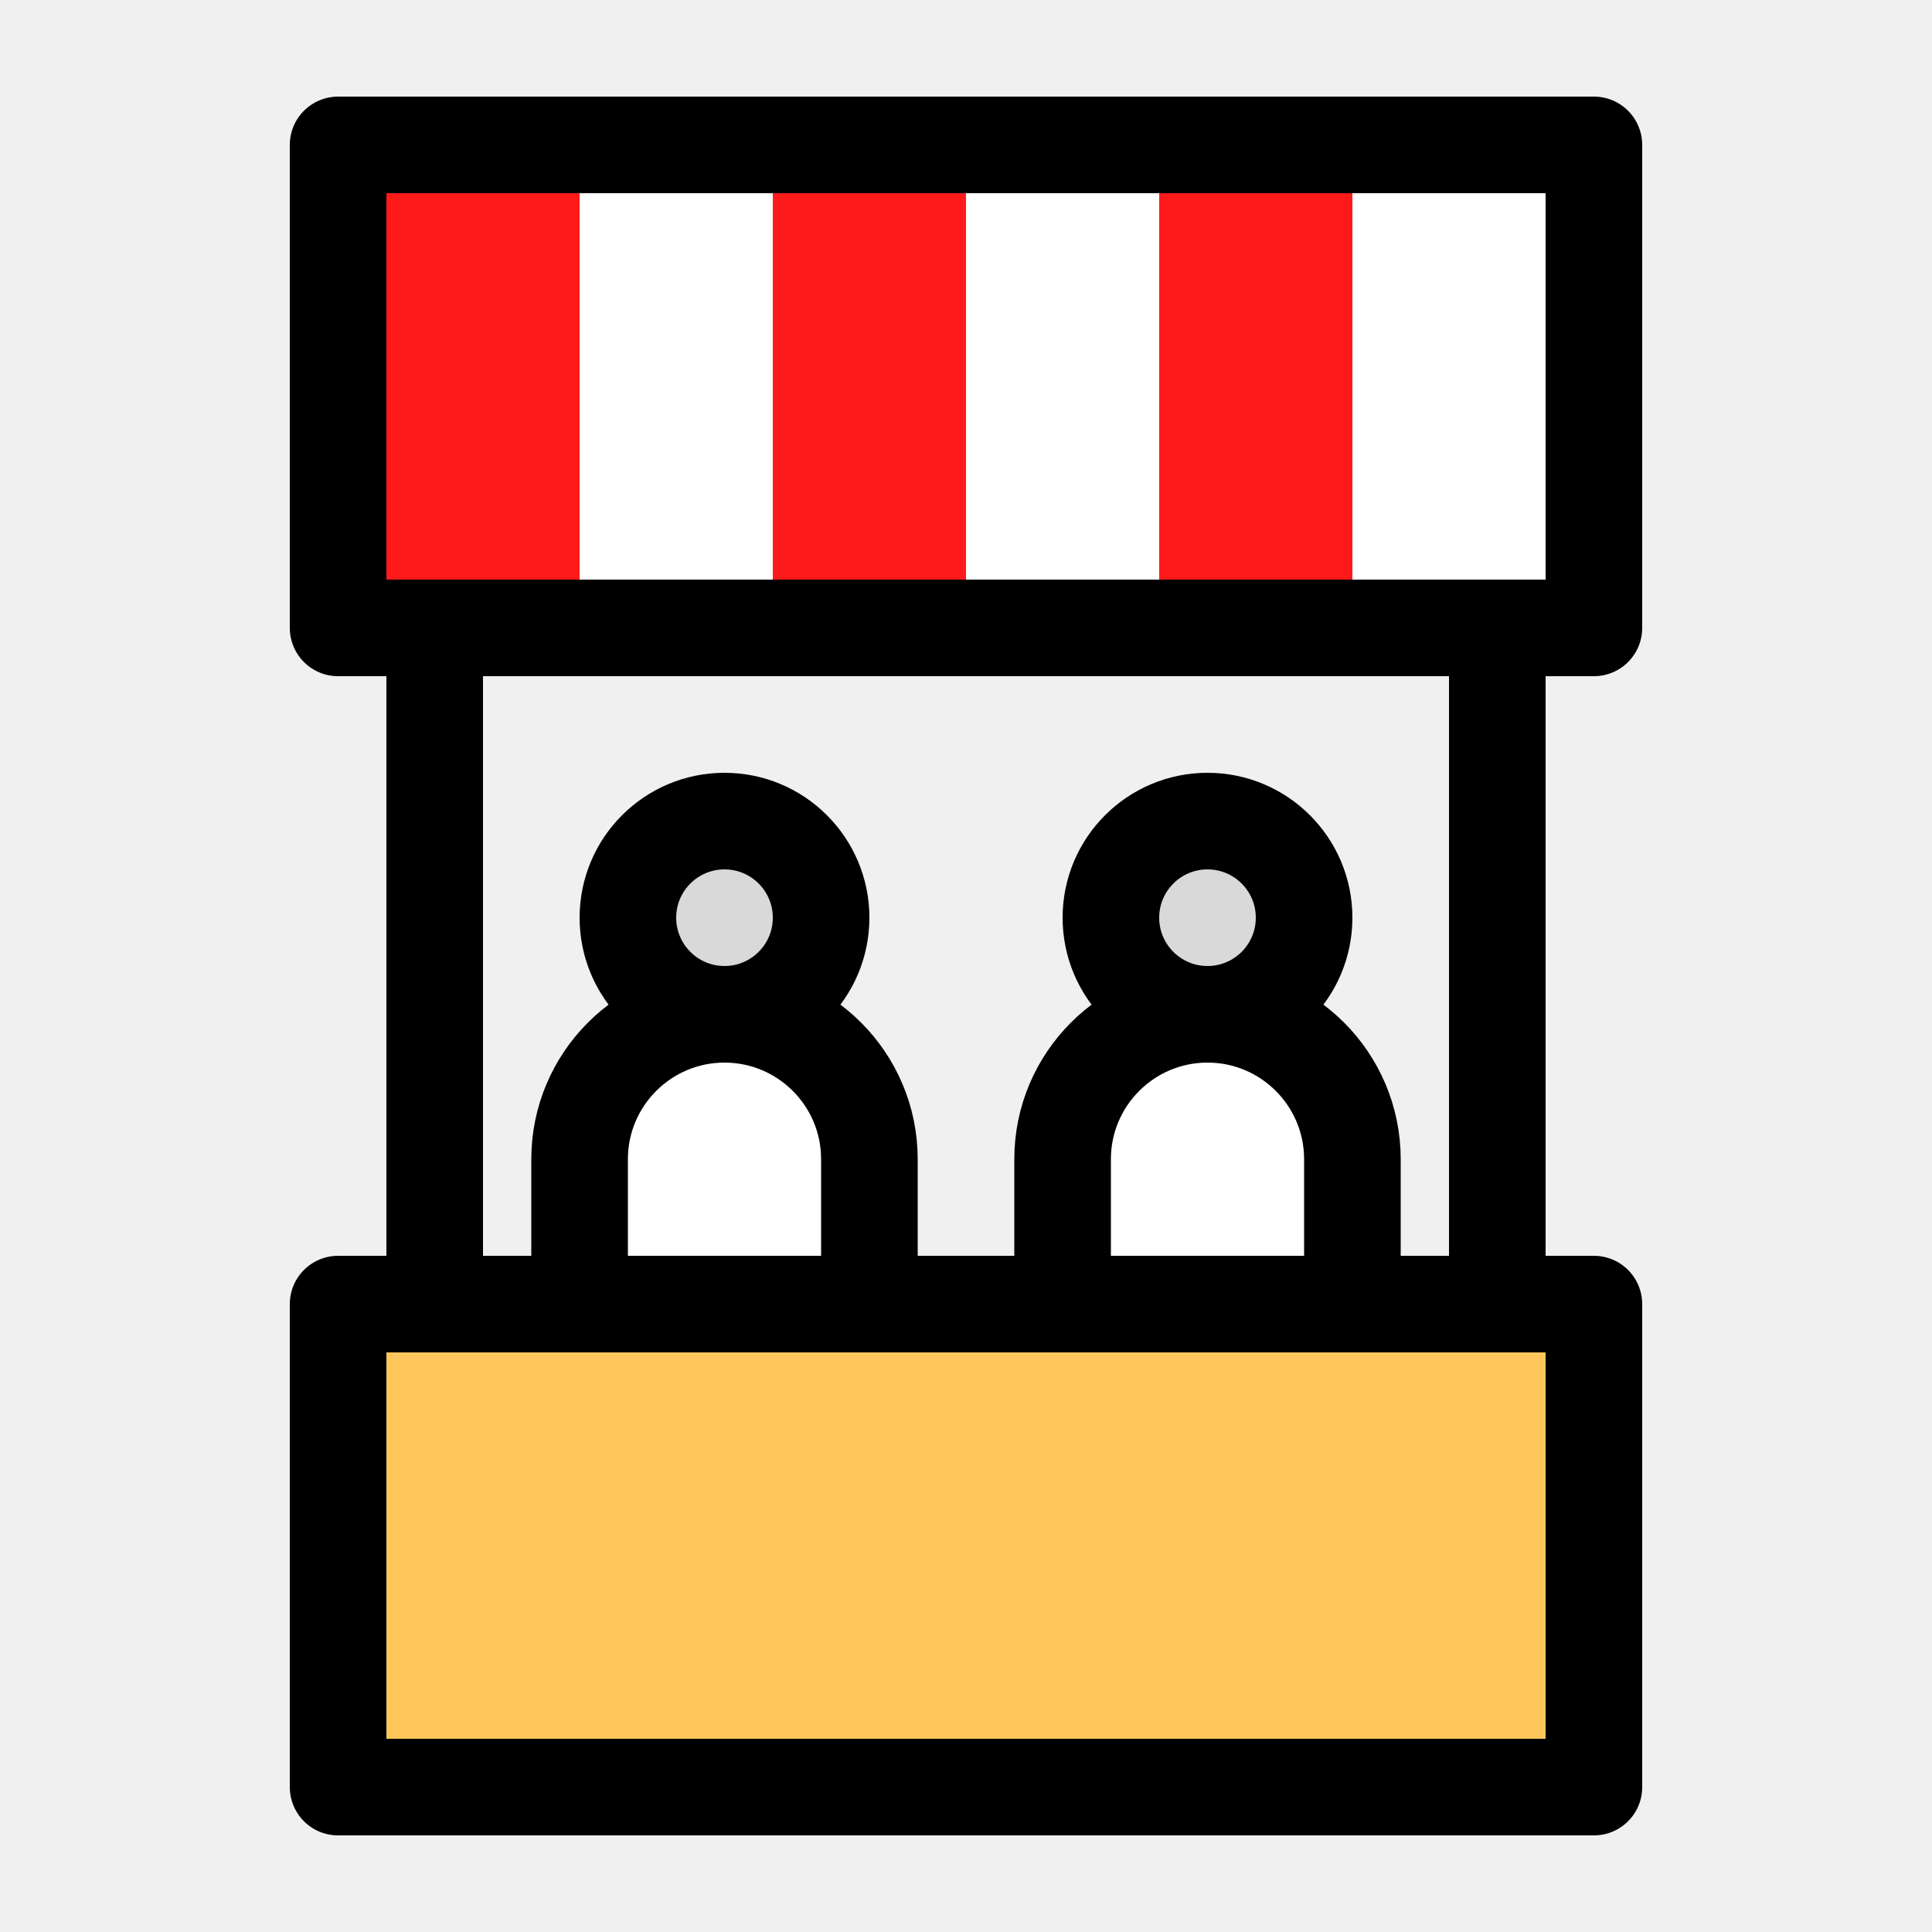
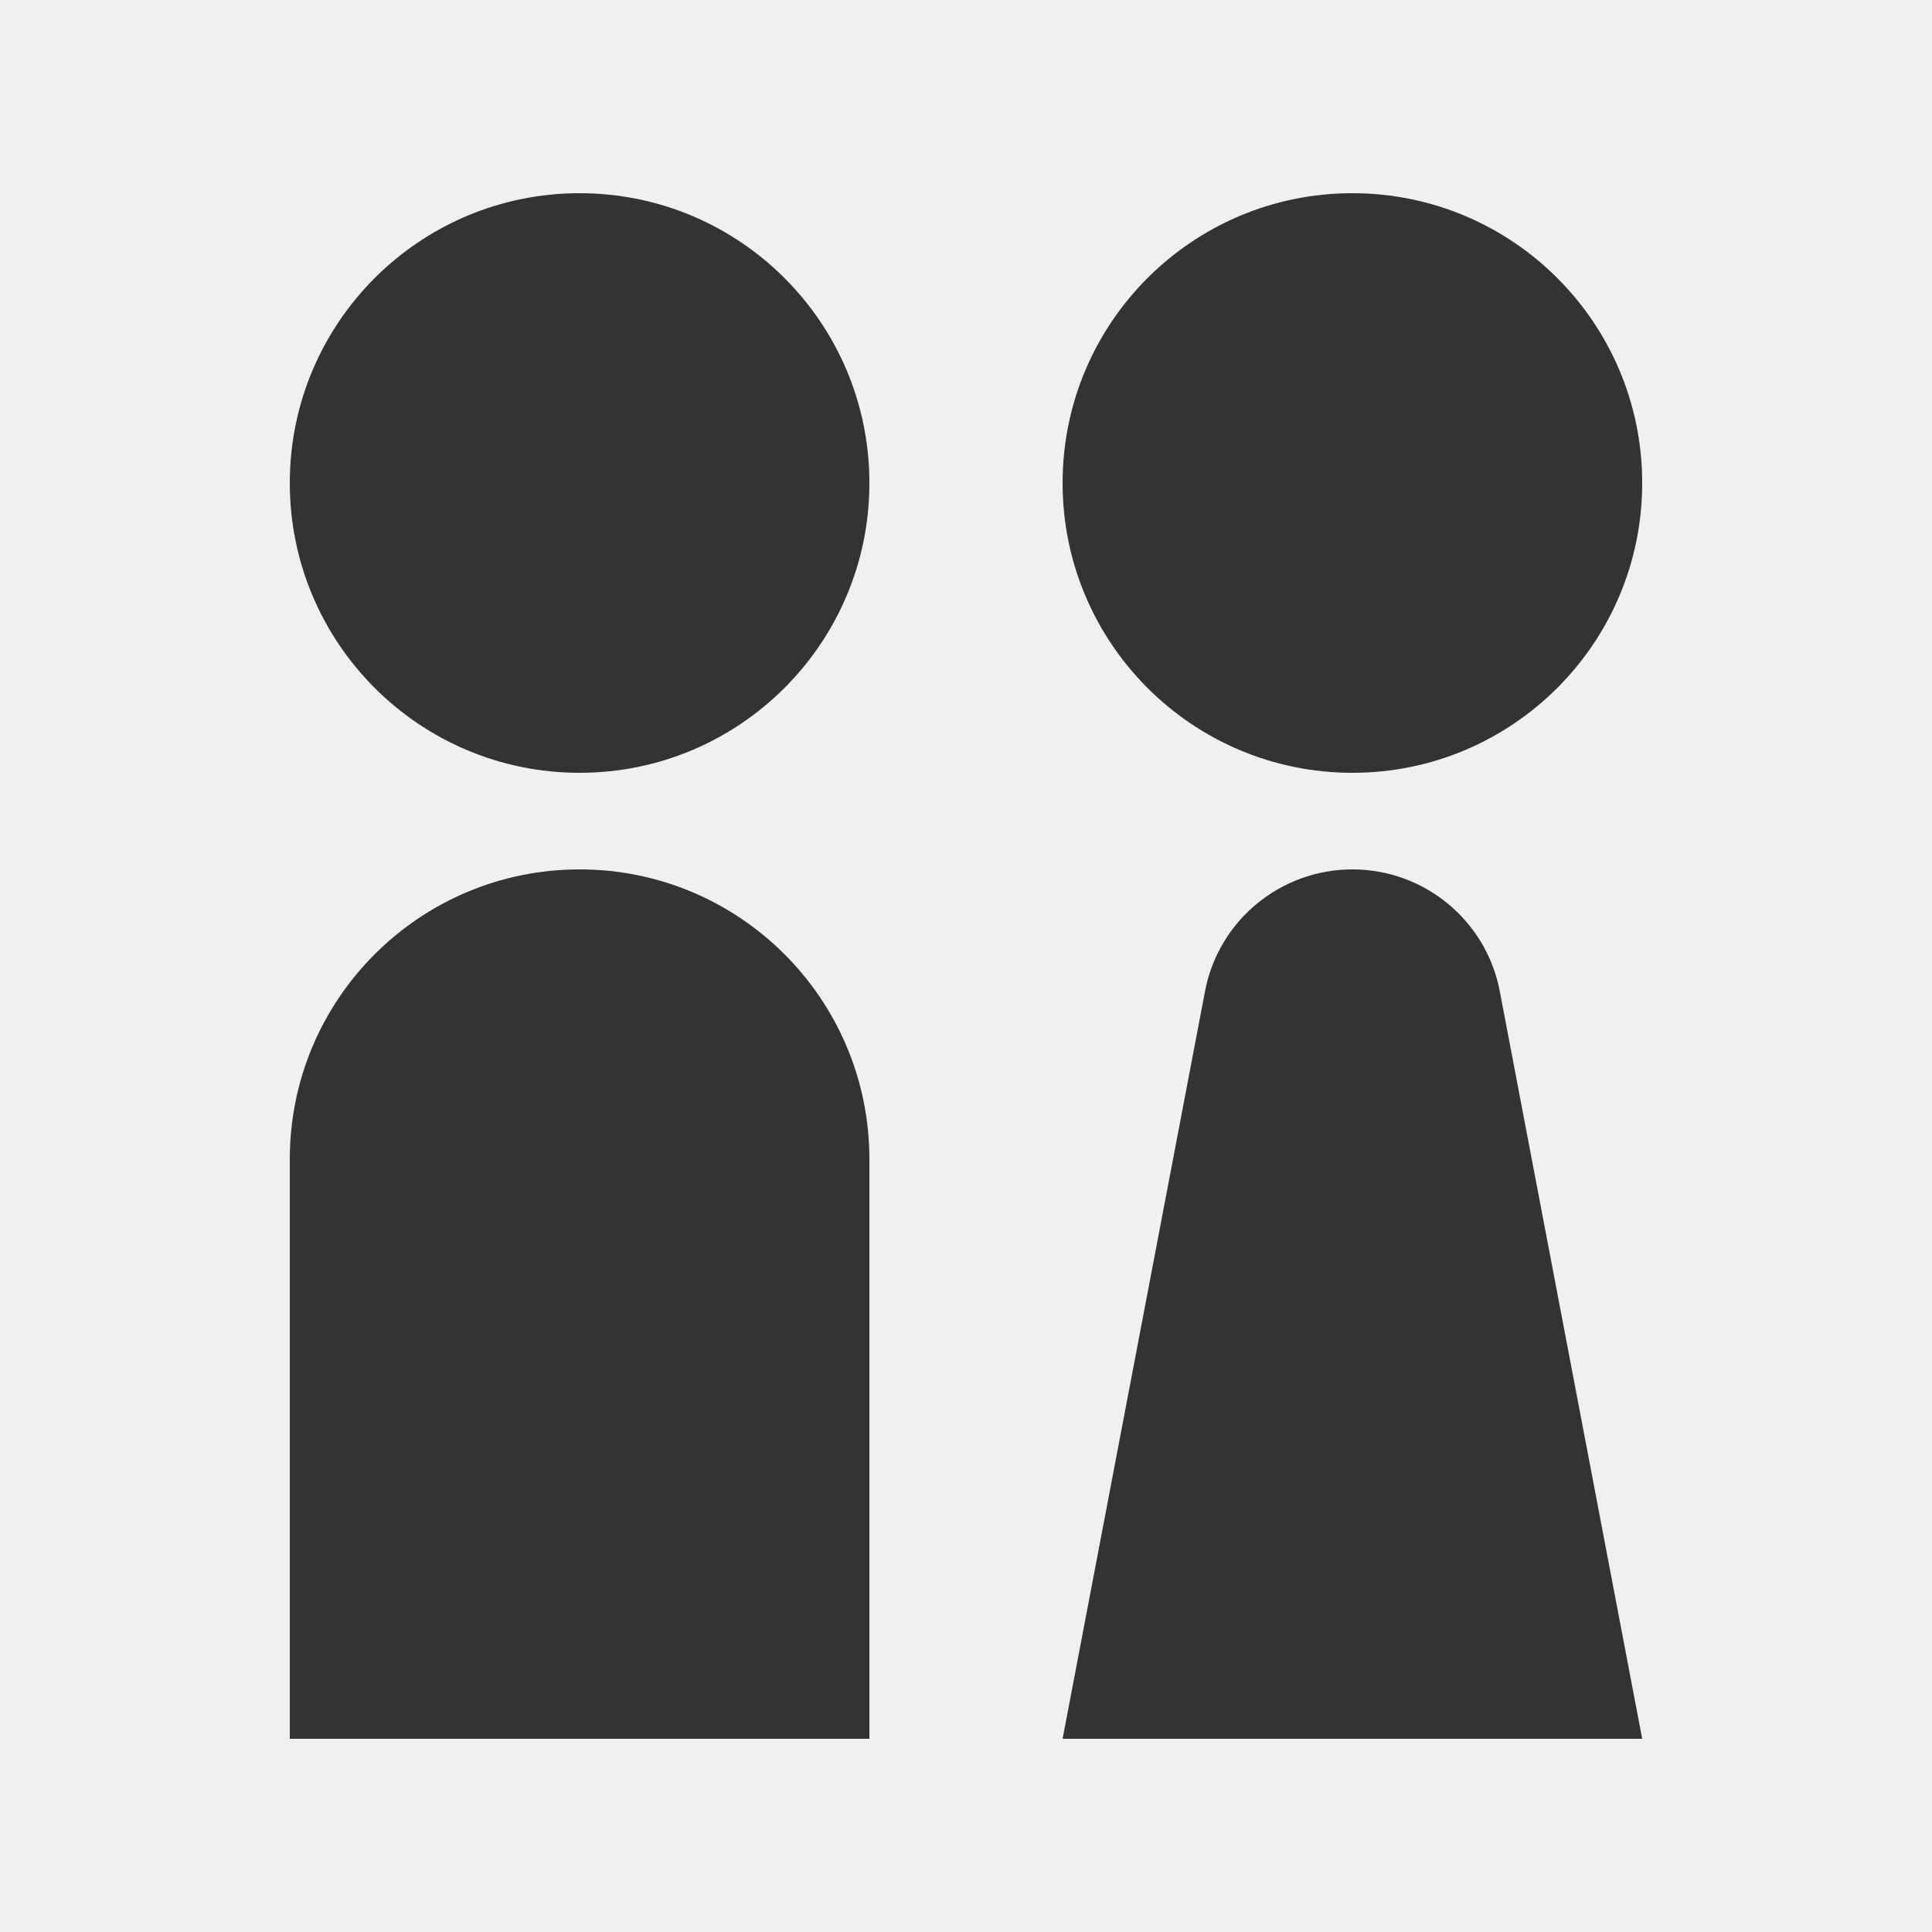
<svg xmlns="http://www.w3.org/2000/svg" width="20" height="20" viewBox="0 0 20 20" fill="none">
-   <rect x="3.5" y="1.5" width="13" height="5" stroke="black" stroke-linejoin="round" />
-   <circle cx="7.5" cy="9.5" r="1" fill="#D9D9D9" stroke="black" />
-   <circle cx="12.5" cy="9.5" r="1" fill="#D9D9D9" stroke="black" />
-   <rect x="4" y="7" width="1" height="7" fill="black" />
-   <rect x="15" y="7" width="1" height="7" fill="black" />
-   <path d="M6 12C6 11.172 6.672 10.5 7.5 10.5C8.328 10.5 9 11.172 9 12V13C9 13.828 8.328 14.5 7.5 14.5C6.672 14.5 6 13.828 6 13V12Z" fill="white" stroke="black" />
-   <path d="M11 12C11 11.172 11.672 10.5 12.5 10.5C13.328 10.5 14 11.172 14 12V13C14 13.828 13.328 14.5 12.5 14.5C11.672 14.5 11 13.828 11 13V12Z" fill="white" stroke="black" />
-   <rect x="3.5" y="13.5" width="13" height="5" fill="#FFC75B" stroke="black" stroke-linejoin="round" />
-   <rect x="4" y="2" width="2" height="4" fill="#FF1A1A" />
-   <rect x="6" y="2" width="2" height="4" fill="white" />
-   <rect x="10" y="2" width="2" height="4" fill="white" />
-   <rect x="8" y="2" width="2" height="4" fill="#FF1A1A" />
-   <rect x="12" y="2" width="2" height="4" fill="#FF1A1A" />
-   <rect x="14" y="2" width="2" height="4" fill="white" />
+   <circle cx="6" cy="5" r="3" fill="#333333" />
+   <circle cx="14" cy="5" r="3" fill="#333333" />
+   <path d="M3 12C3 10.343 4.343 9 6 9C7.657 9 9 10.343 9 12V18H3V12Z" fill="#333333" />
+   <path d="M12.474 10.263C12.613 9.53 13.254 9 14 9C14.746 9 15.387 9.53 15.526 10.263L17 18H11L12.474 10.263Z" fill="#333333" />
</svg>
